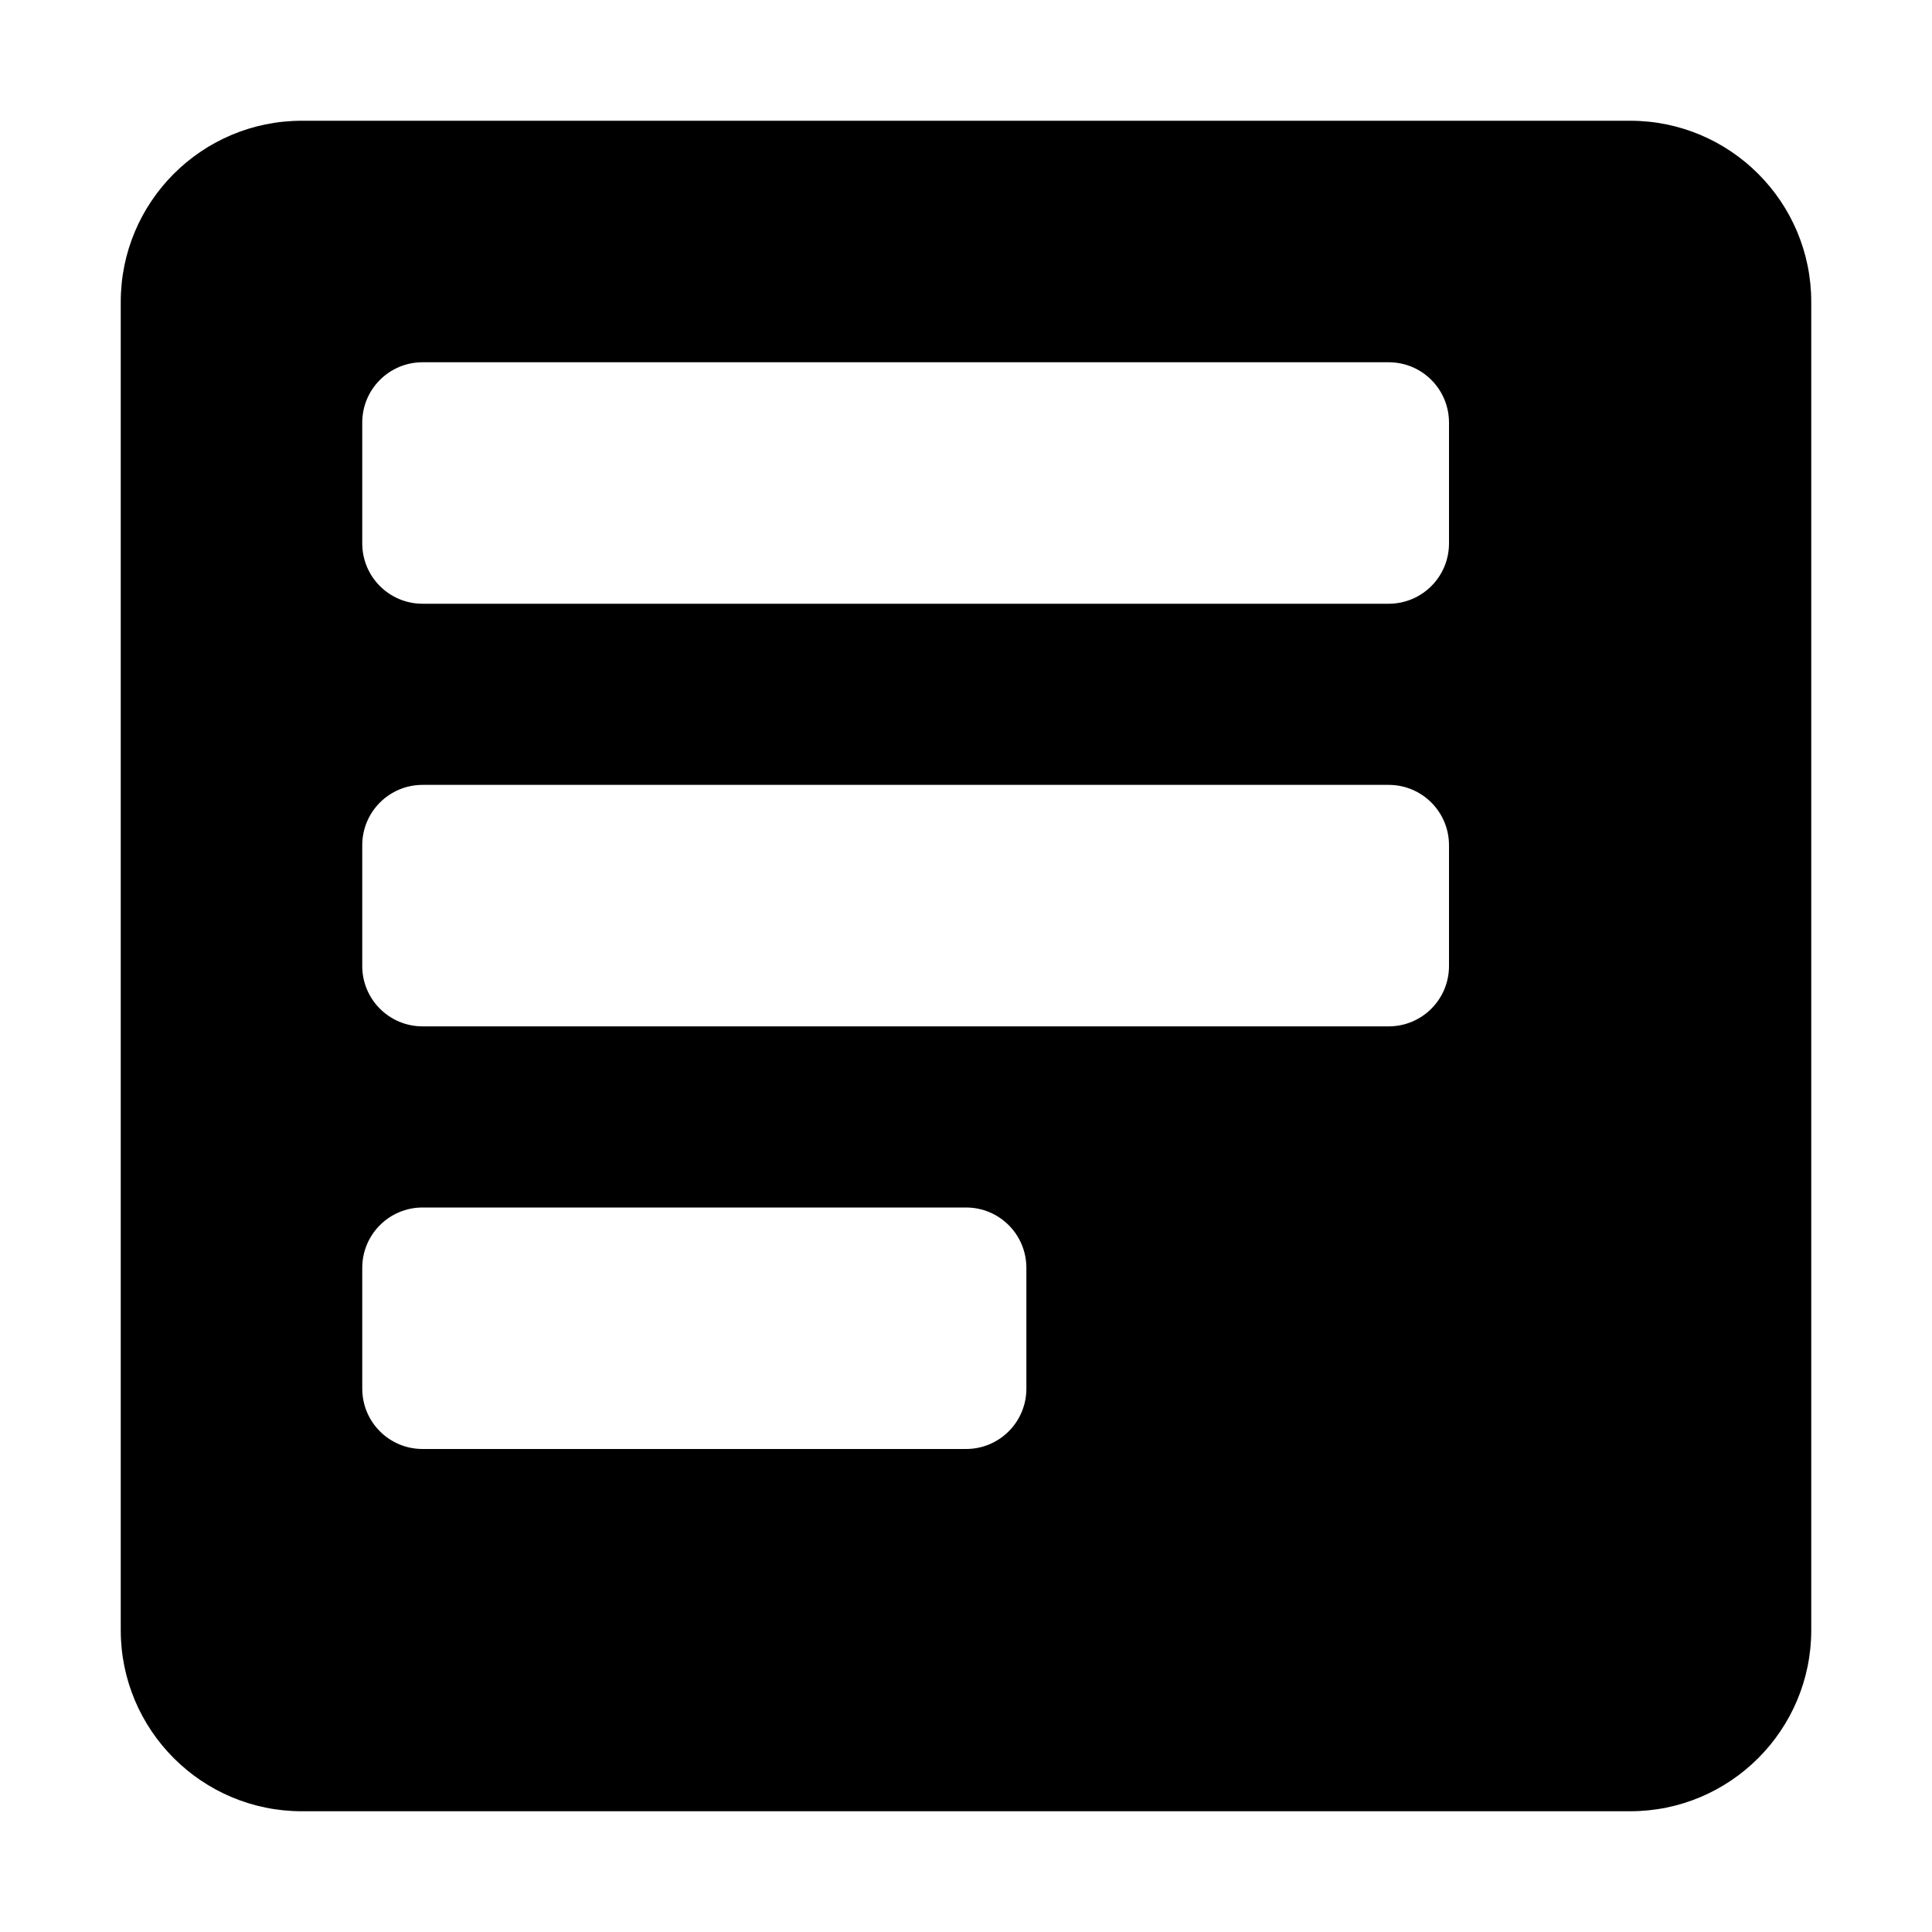
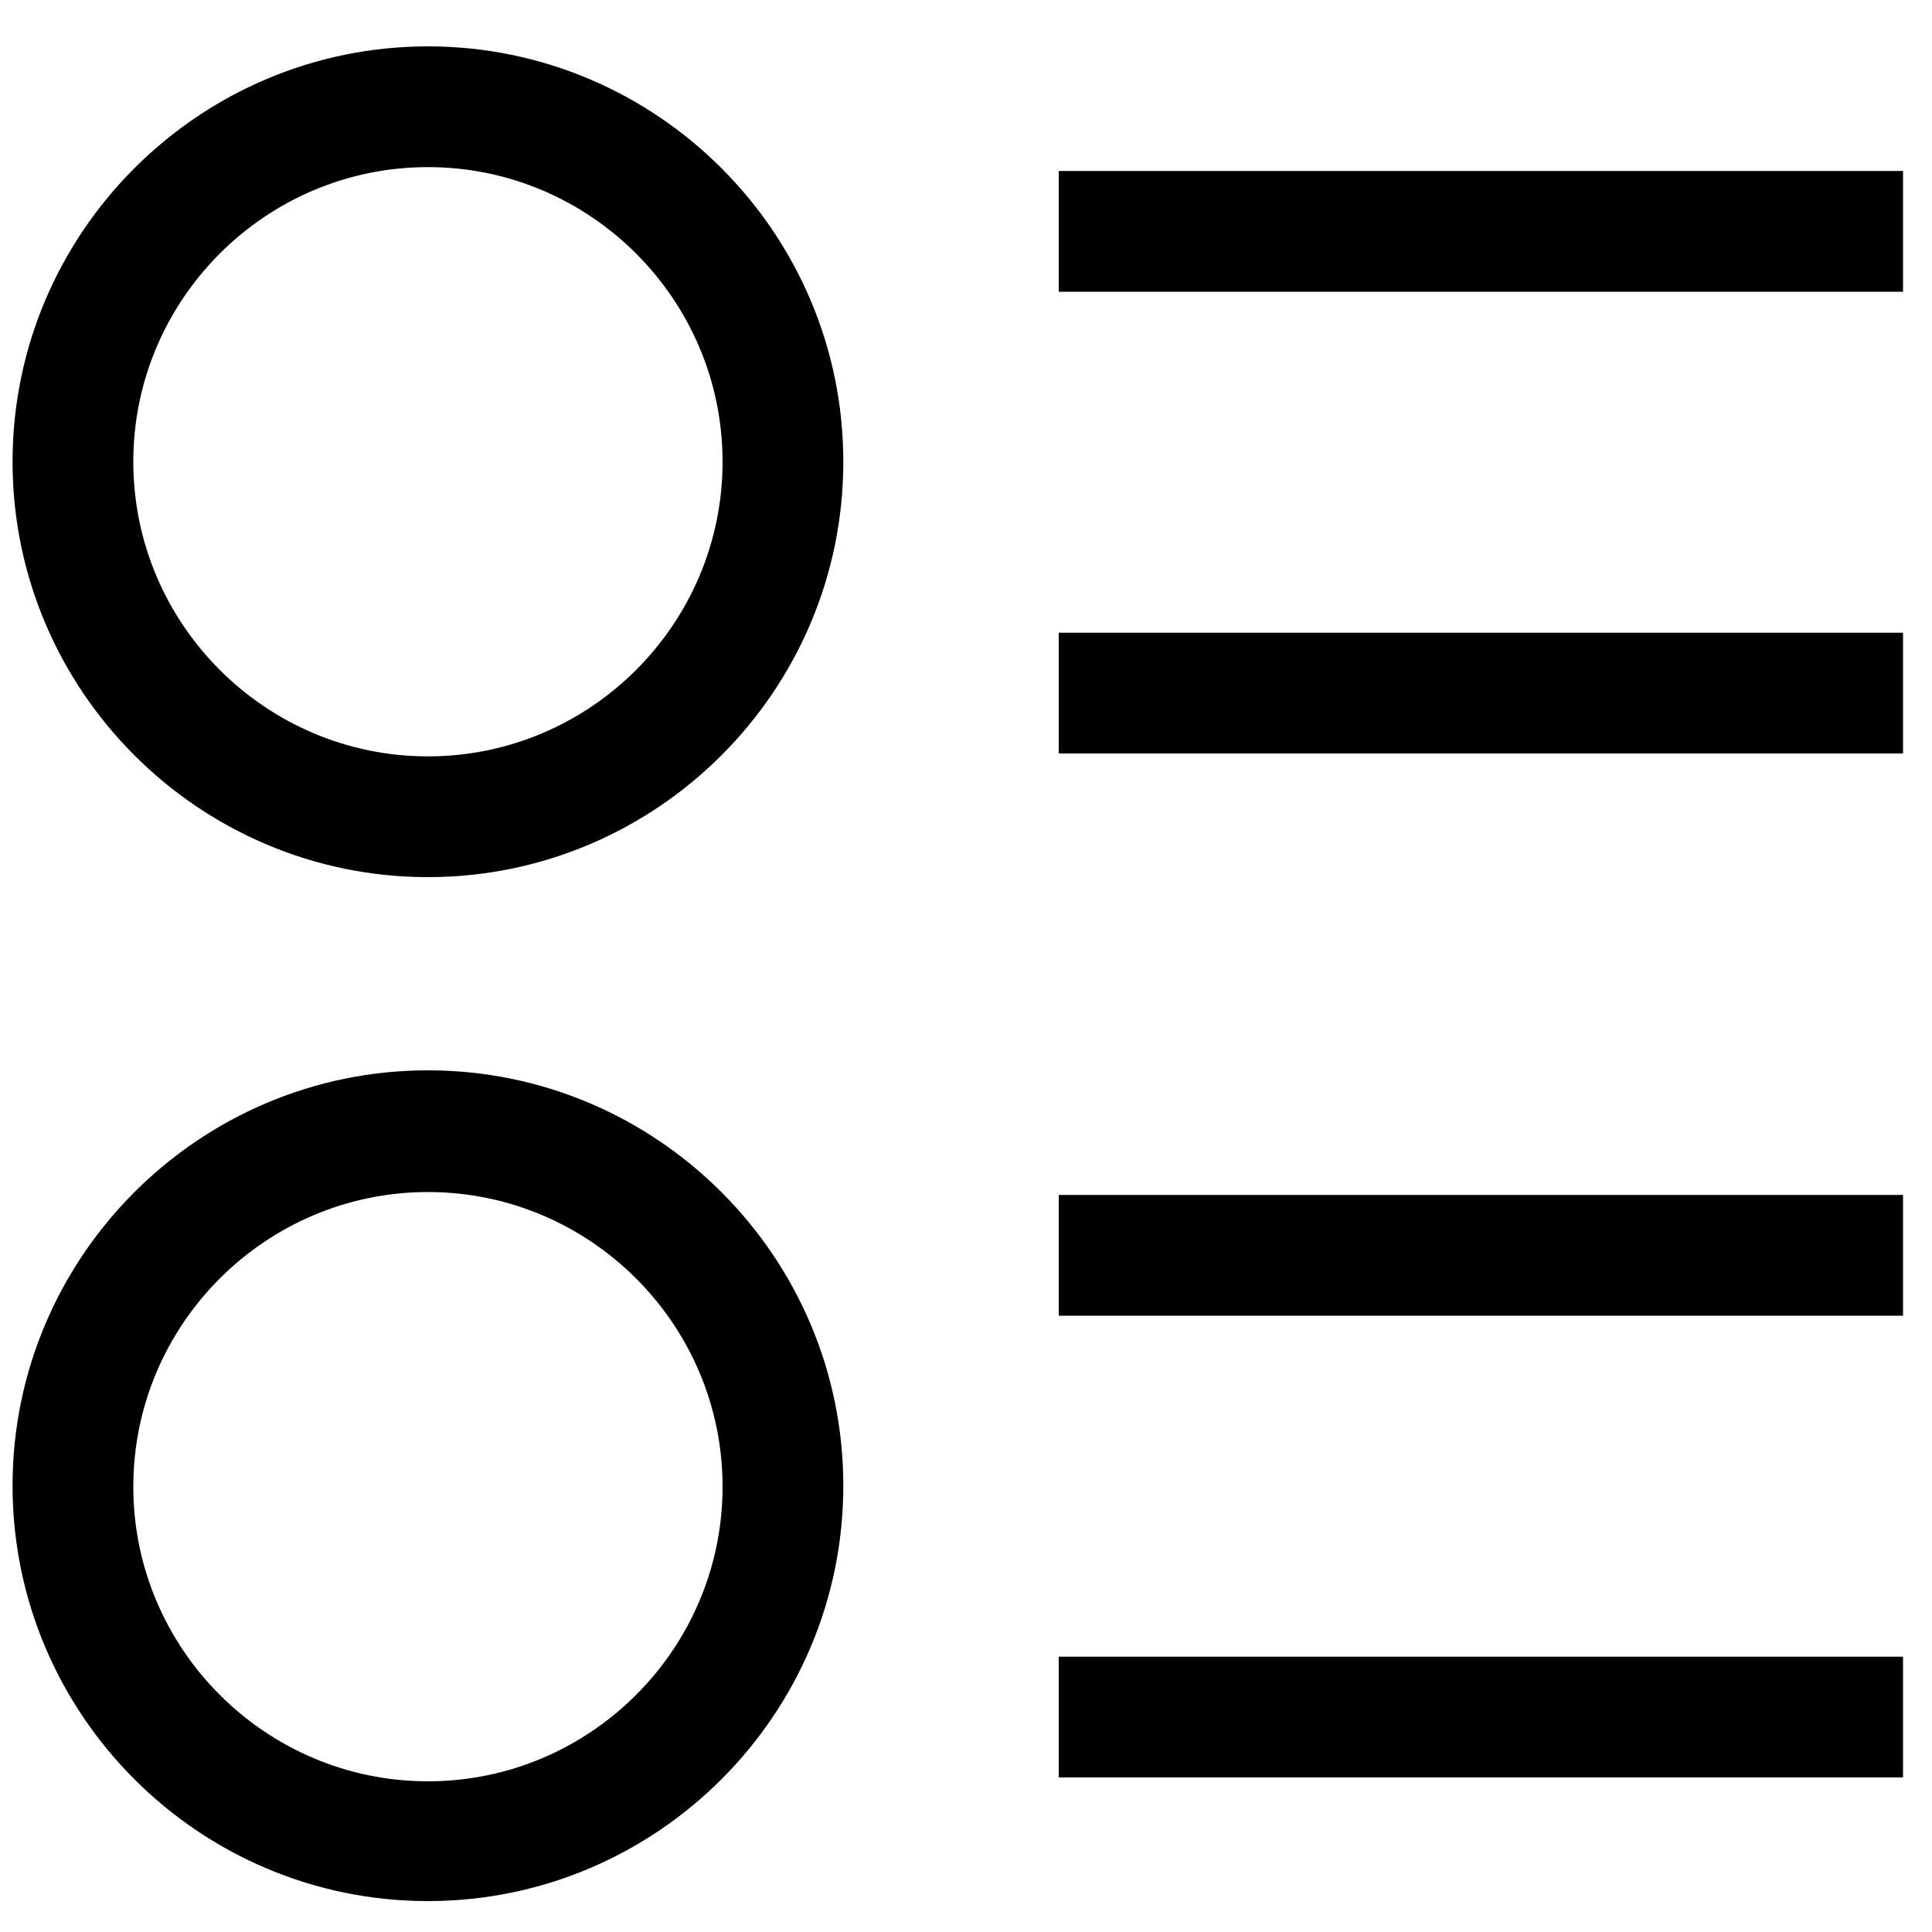
- <svg xmlns="http://www.w3.org/2000/svg" t="1789952163760" class="icon" viewBox="0 0 1024 1024" version="1.1" p-id="9749" width="200" height="200">
-   <path d="M864 64H160C107 64 64 107 64 160v704c0 53 43 96 96 96h704c53 0 96-43 96-96V160c0-53-43-96-96-96z m-640 128h512c17.7 0 32 14.3 32 32v64c0 17.7-14.3 32-32 32H224c-17.7 0-32-14.3-32-32v-64c0-17.7 14.3-32 32-32z m0 224h512c17.7 0 32 14.3 32 32v64c0 17.7-14.3 32-32 32H224c-17.7 0-32-14.3-32-32v-64c0-17.7 14.3-32 32-32z m0 224h288c17.7 0 32 14.3 32 32v64c0 17.7-14.3 32-32 32H224c-17.7 0-32-14.3-32-32v-64c0-17.7 14.3-32 32-32z" p-id="9750" />
+ <svg xmlns="http://www.w3.org/2000/svg" t="1789977515486" class="icon" viewBox="0 0 1024 1024" version="1.1" p-id="5642" width="200" height="200">
+   <path d="M226.816 24.576c-121.344 0-220.16 98.816-220.16 220.16s98.816 220.16 220.16 220.16 220.16-98.816 220.16-220.16-98.816-220.16-220.16-220.16z m0 376.32c-86.016 0-156.16-70.144-156.16-156.16s70.144-156.16 156.16-156.16S382.976 158.72 382.976 244.736 312.832 400.896 226.816 400.896zM226.816 567.296c-121.344 0-220.16 98.816-220.16 220.16s98.816 220.16 220.16 220.16 220.16-98.816 220.16-220.16-98.816-220.16-220.16-220.16z m0 376.832c-86.016 0-156.16-70.144-156.16-156.16s70.144-156.16 156.16-156.16 156.16 70.144 156.16 156.16-70.144 156.16-156.16 156.16zM561.152 90.624H1008.64v64h-447.488zM561.152 335.36H1008.64V399.36h-447.488zM561.152 633.344H1008.64v64h-447.488zM561.152 878.08H1008.64V942.08h-447.488z" p-id="5643" />
</svg>
